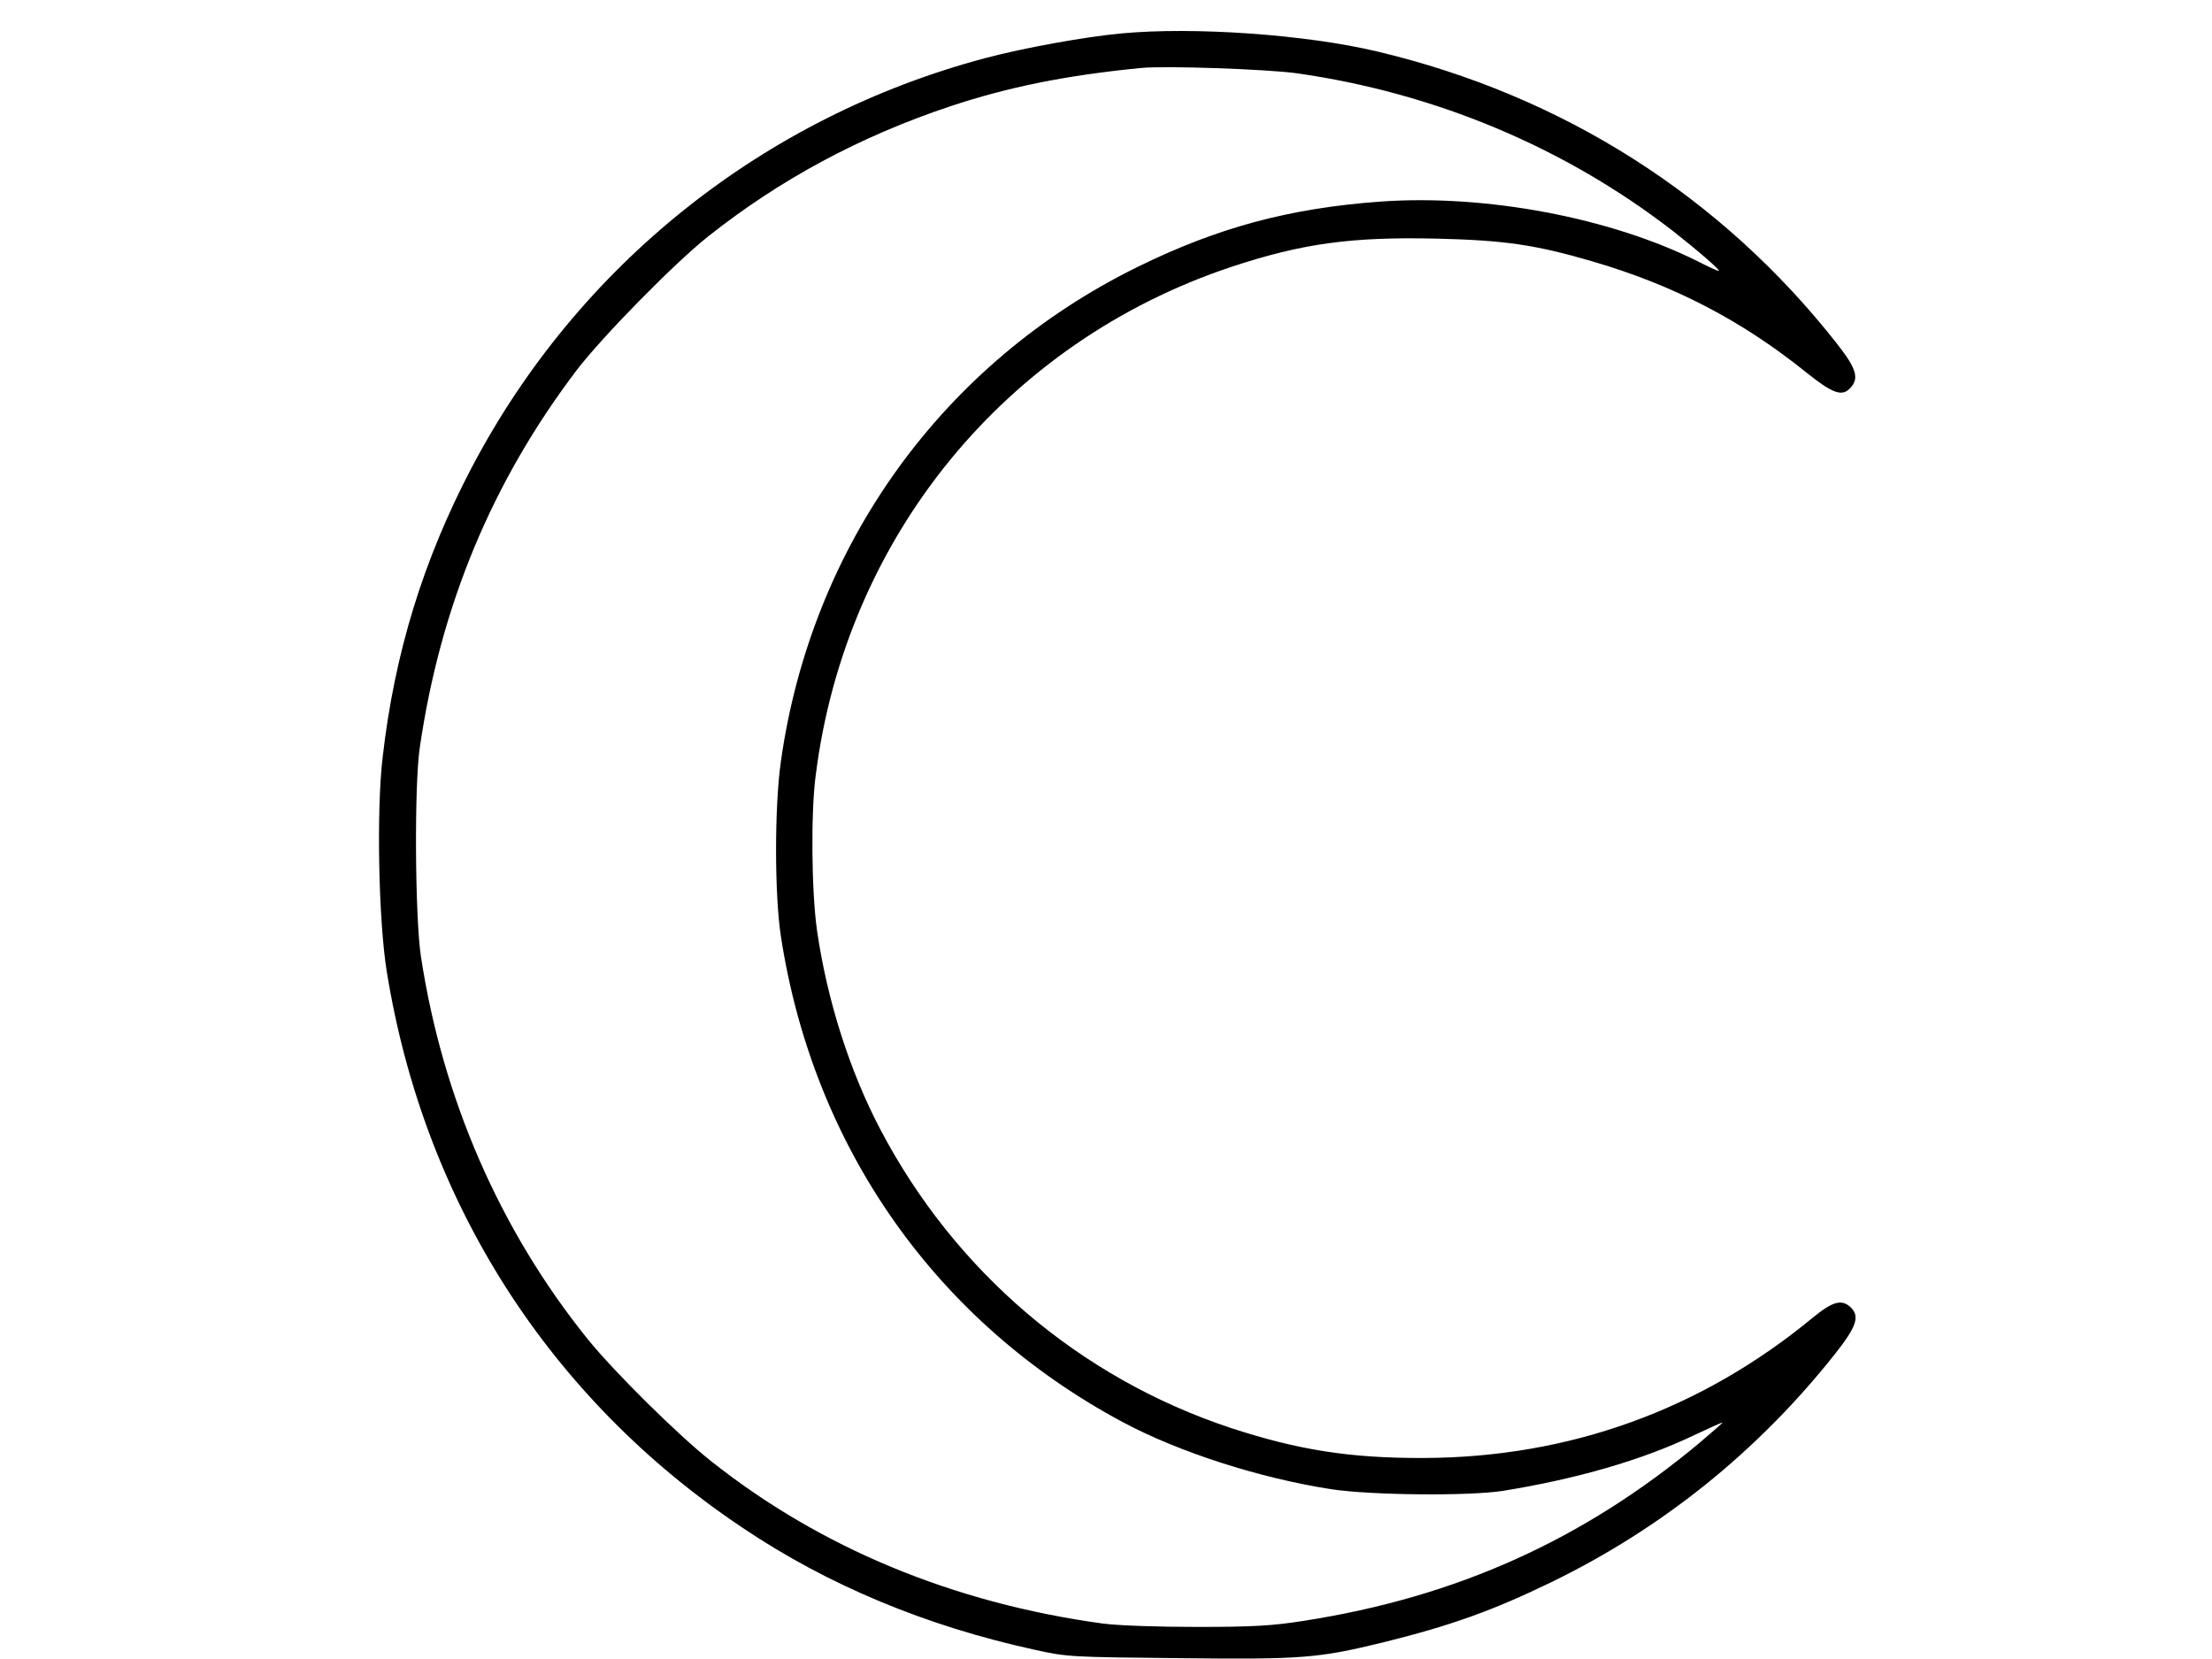
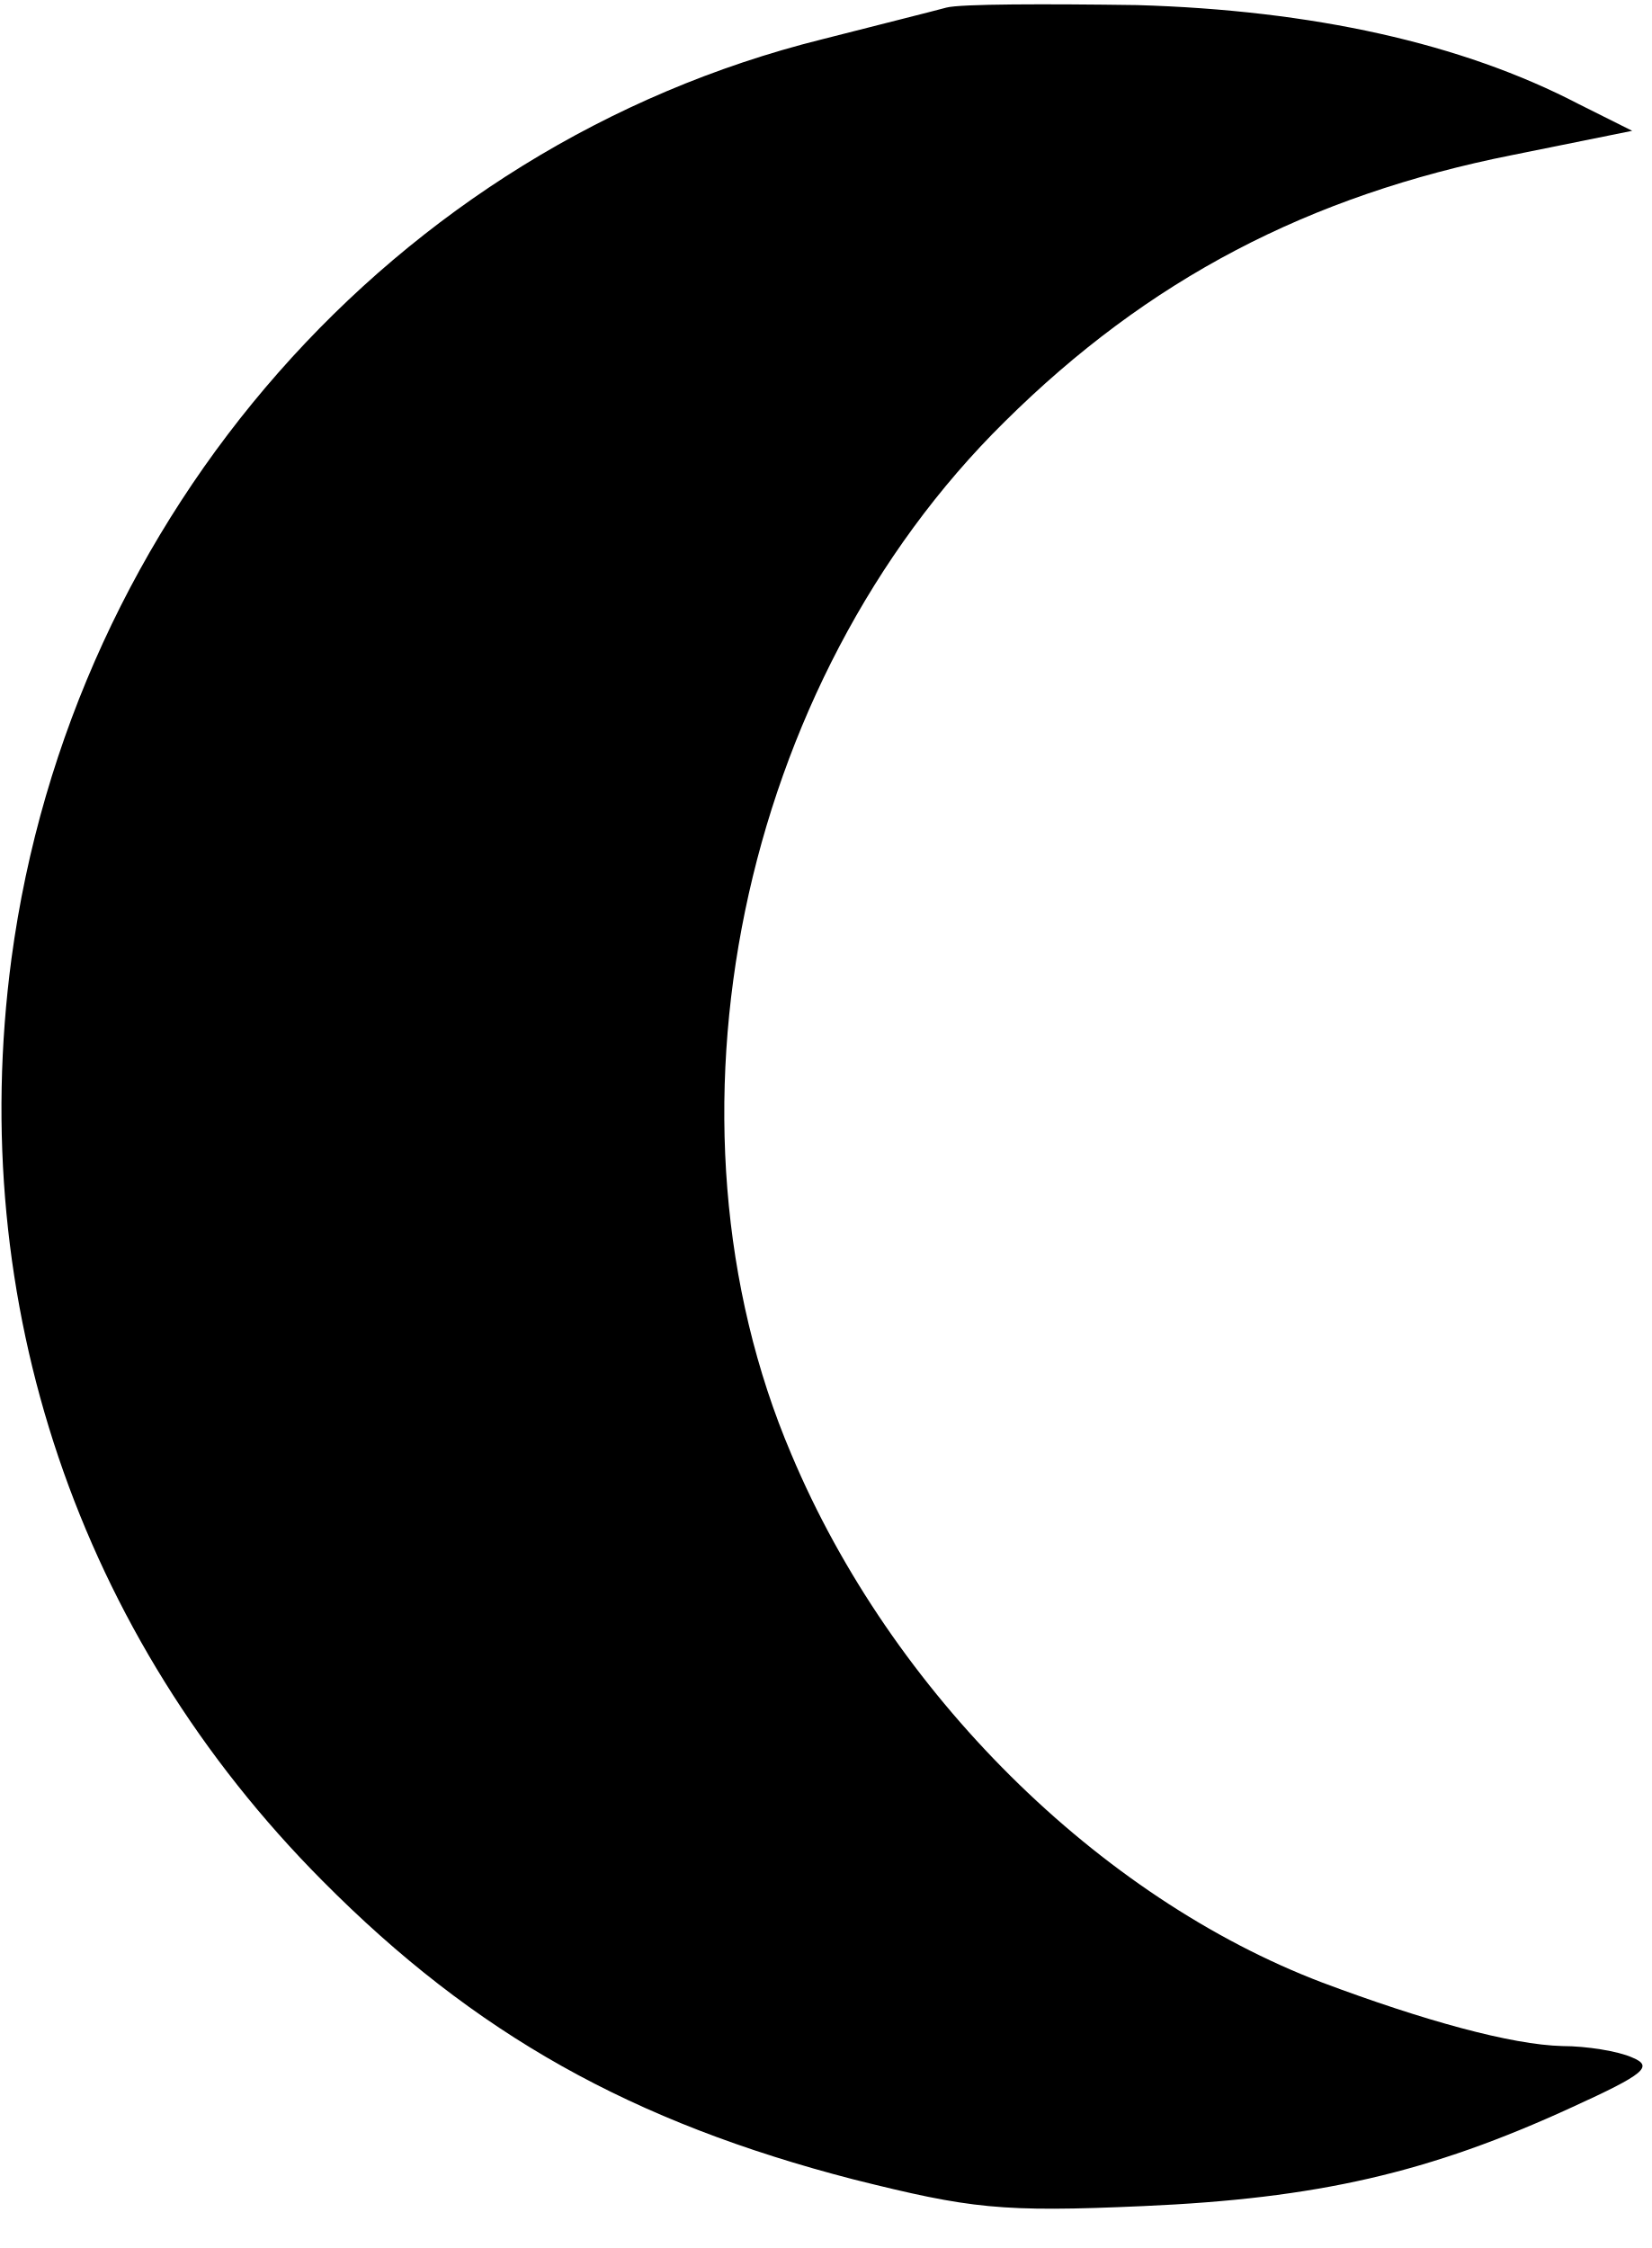
- <svg xmlns="http://www.w3.org/2000/svg" version="1.0" width="800pt" height="600pt" viewBox="0 0 800 600" preserveAspectRatio="xMidYMid meet">
-   <g transform="translate(0,600) scale(0.1,-0.1)" fill="#000000" stroke="none">
-     <path d="M4055 5879 c-131 -12 -352 -52 -491 -89 -802 -213 -1473 -748 -1858 -1481 -175 -333 -279 -671 -322 -1047 -23 -192 -15 -593 15 -777 135 -835 588 -1543 1286 -2010 309 -208 664 -356 1059 -442 117 -26 133 -26 524 -30 443 -5 499 0 734 57 246 61 397 115 613 220 397 194 740 469 1019 820 81 102 94 140 58 173 -32 29 -64 20 -134 -37 -405 -335 -882 -507 -1408 -509 -268 -1 -456 29 -700 109 -545 181 -996 565 -1266 1079 -112 213 -193 470 -229 719 -20 139 -23 425 -5 561 108 861 686 1568 1504 1840 257 85 434 109 743 102 244 -6 356 -22 561 -82 295 -86 540 -213 776 -403 95 -76 129 -88 159 -54 31 34 21 69 -47 156 -419 535 -994 901 -1666 1060 -256 61 -664 90 -925 65z m635 -144 c500 -71 970 -268 1361 -571 88 -69 175 -144 165 -144 -4 0 -37 15 -74 34 -317 159 -769 244 -1149 217 -330 -24 -589 -94 -878 -236 -705 -346 -1181 -1007 -1291 -1790 -23 -162 -23 -480 0 -630 117 -765 562 -1397 1236 -1758 206 -110 497 -203 755 -243 146 -22 496 -25 620 -6 266 43 503 111 691 201 57 27 104 48 104 46 0 -1 -37 -34 -82 -72 -421 -352 -880 -559 -1433 -645 -114 -18 -185 -22 -385 -22 -148 0 -283 5 -340 12 -542 74 -1024 274 -1420 589 -121 96 -348 321 -443 438 -319 395 -527 873 -605 1388 -21 142 -24 615 -4 752 75 515 262 964 569 1368 92 120 352 385 473 481 261 207 549 362 875 471 211 70 416 112 690 139 86 9 456 -4 565 -19z" />
+ <svg xmlns="http://www.w3.org/2000/svg" version="1.0" width="130pt" height="177pt" viewBox="0 0 130 177" preserveAspectRatio="xMidYMid meet">
+   <g transform="translate(0,177) scale(0.1,-0.1)" fill="#000000" stroke="none">
+     <path d="M745 1764 c-11 -3 -55 -14 -98 -25 -337 -84 -591 -374 -638 -724 -36 -271 53 -533 245 -726 120 -121 244 -190 418 -235 92 -23 116 -26 228 -21 137 6 225 26 338 78 57 26 64 32 47 39 -11 5 -36 9 -55 9 -40 1 -109 20 -189 50 -176 67 -339 228 -418 416 -112 263 -41 607 168 813 113 112 239 178 400 210 l94 19 -42 21 c-92 48 -210 74 -348 78 -71 1 -139 1 -150 -2z" />
  </g>
</svg>
